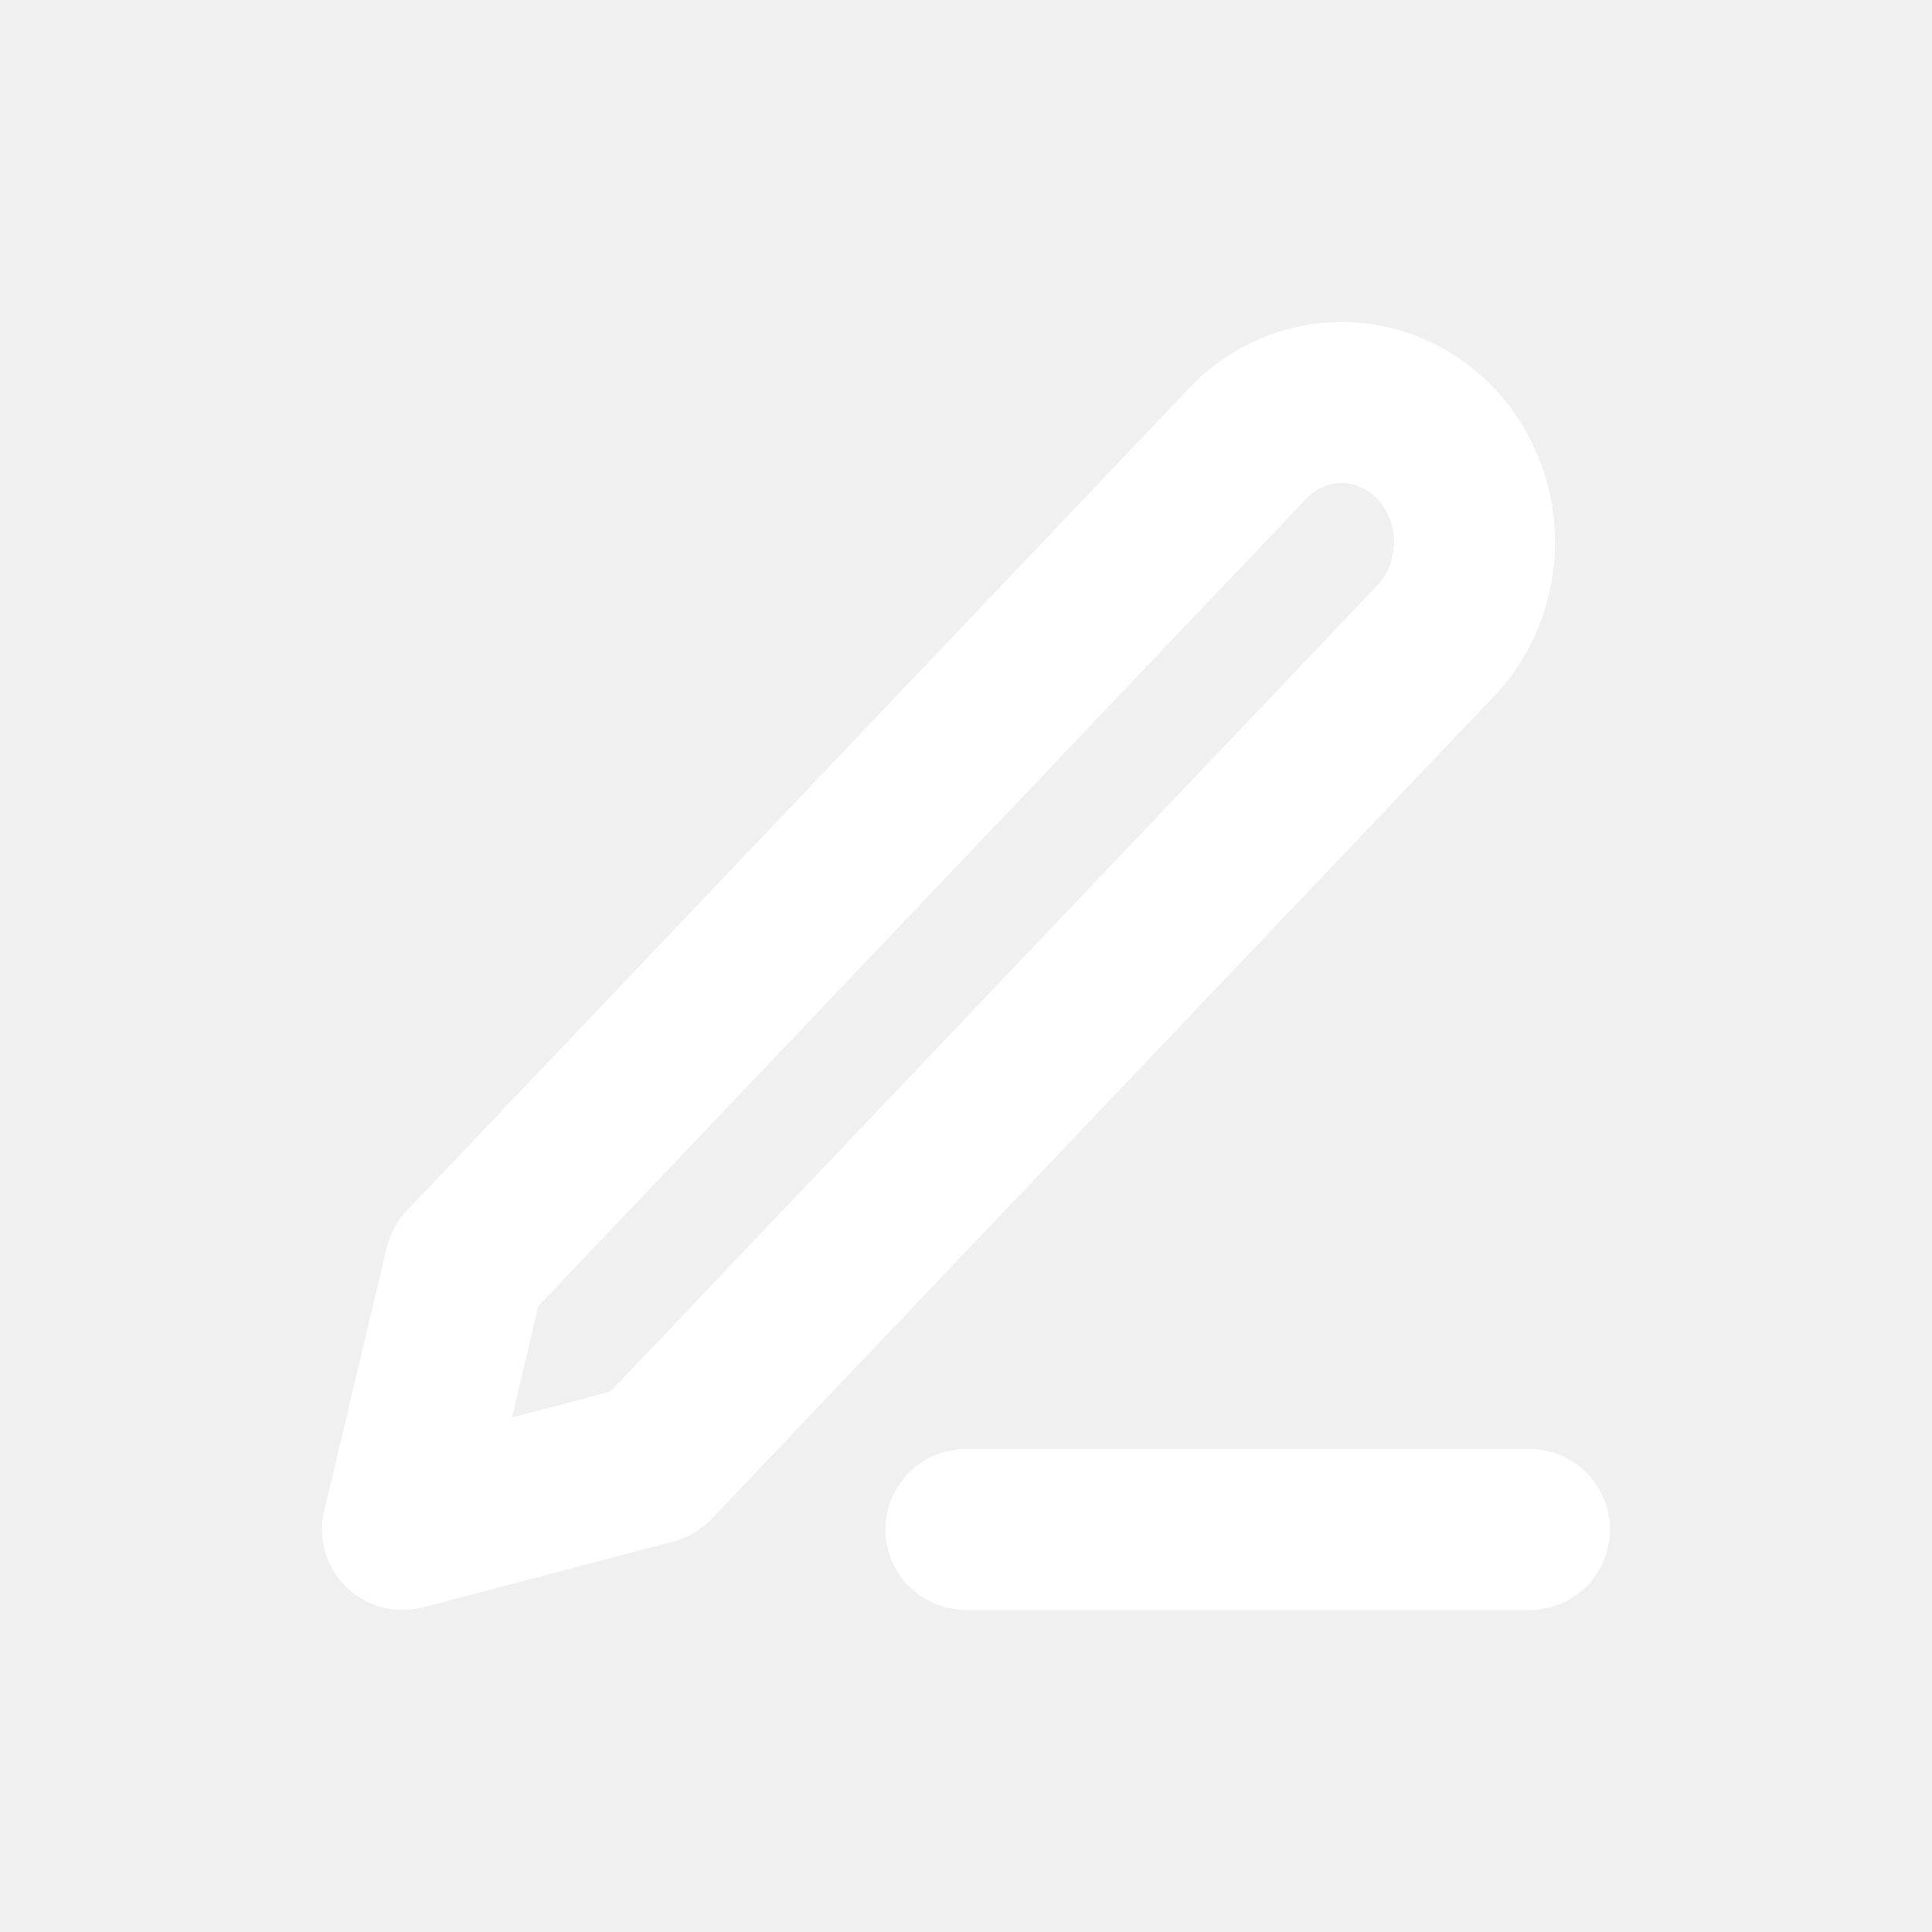
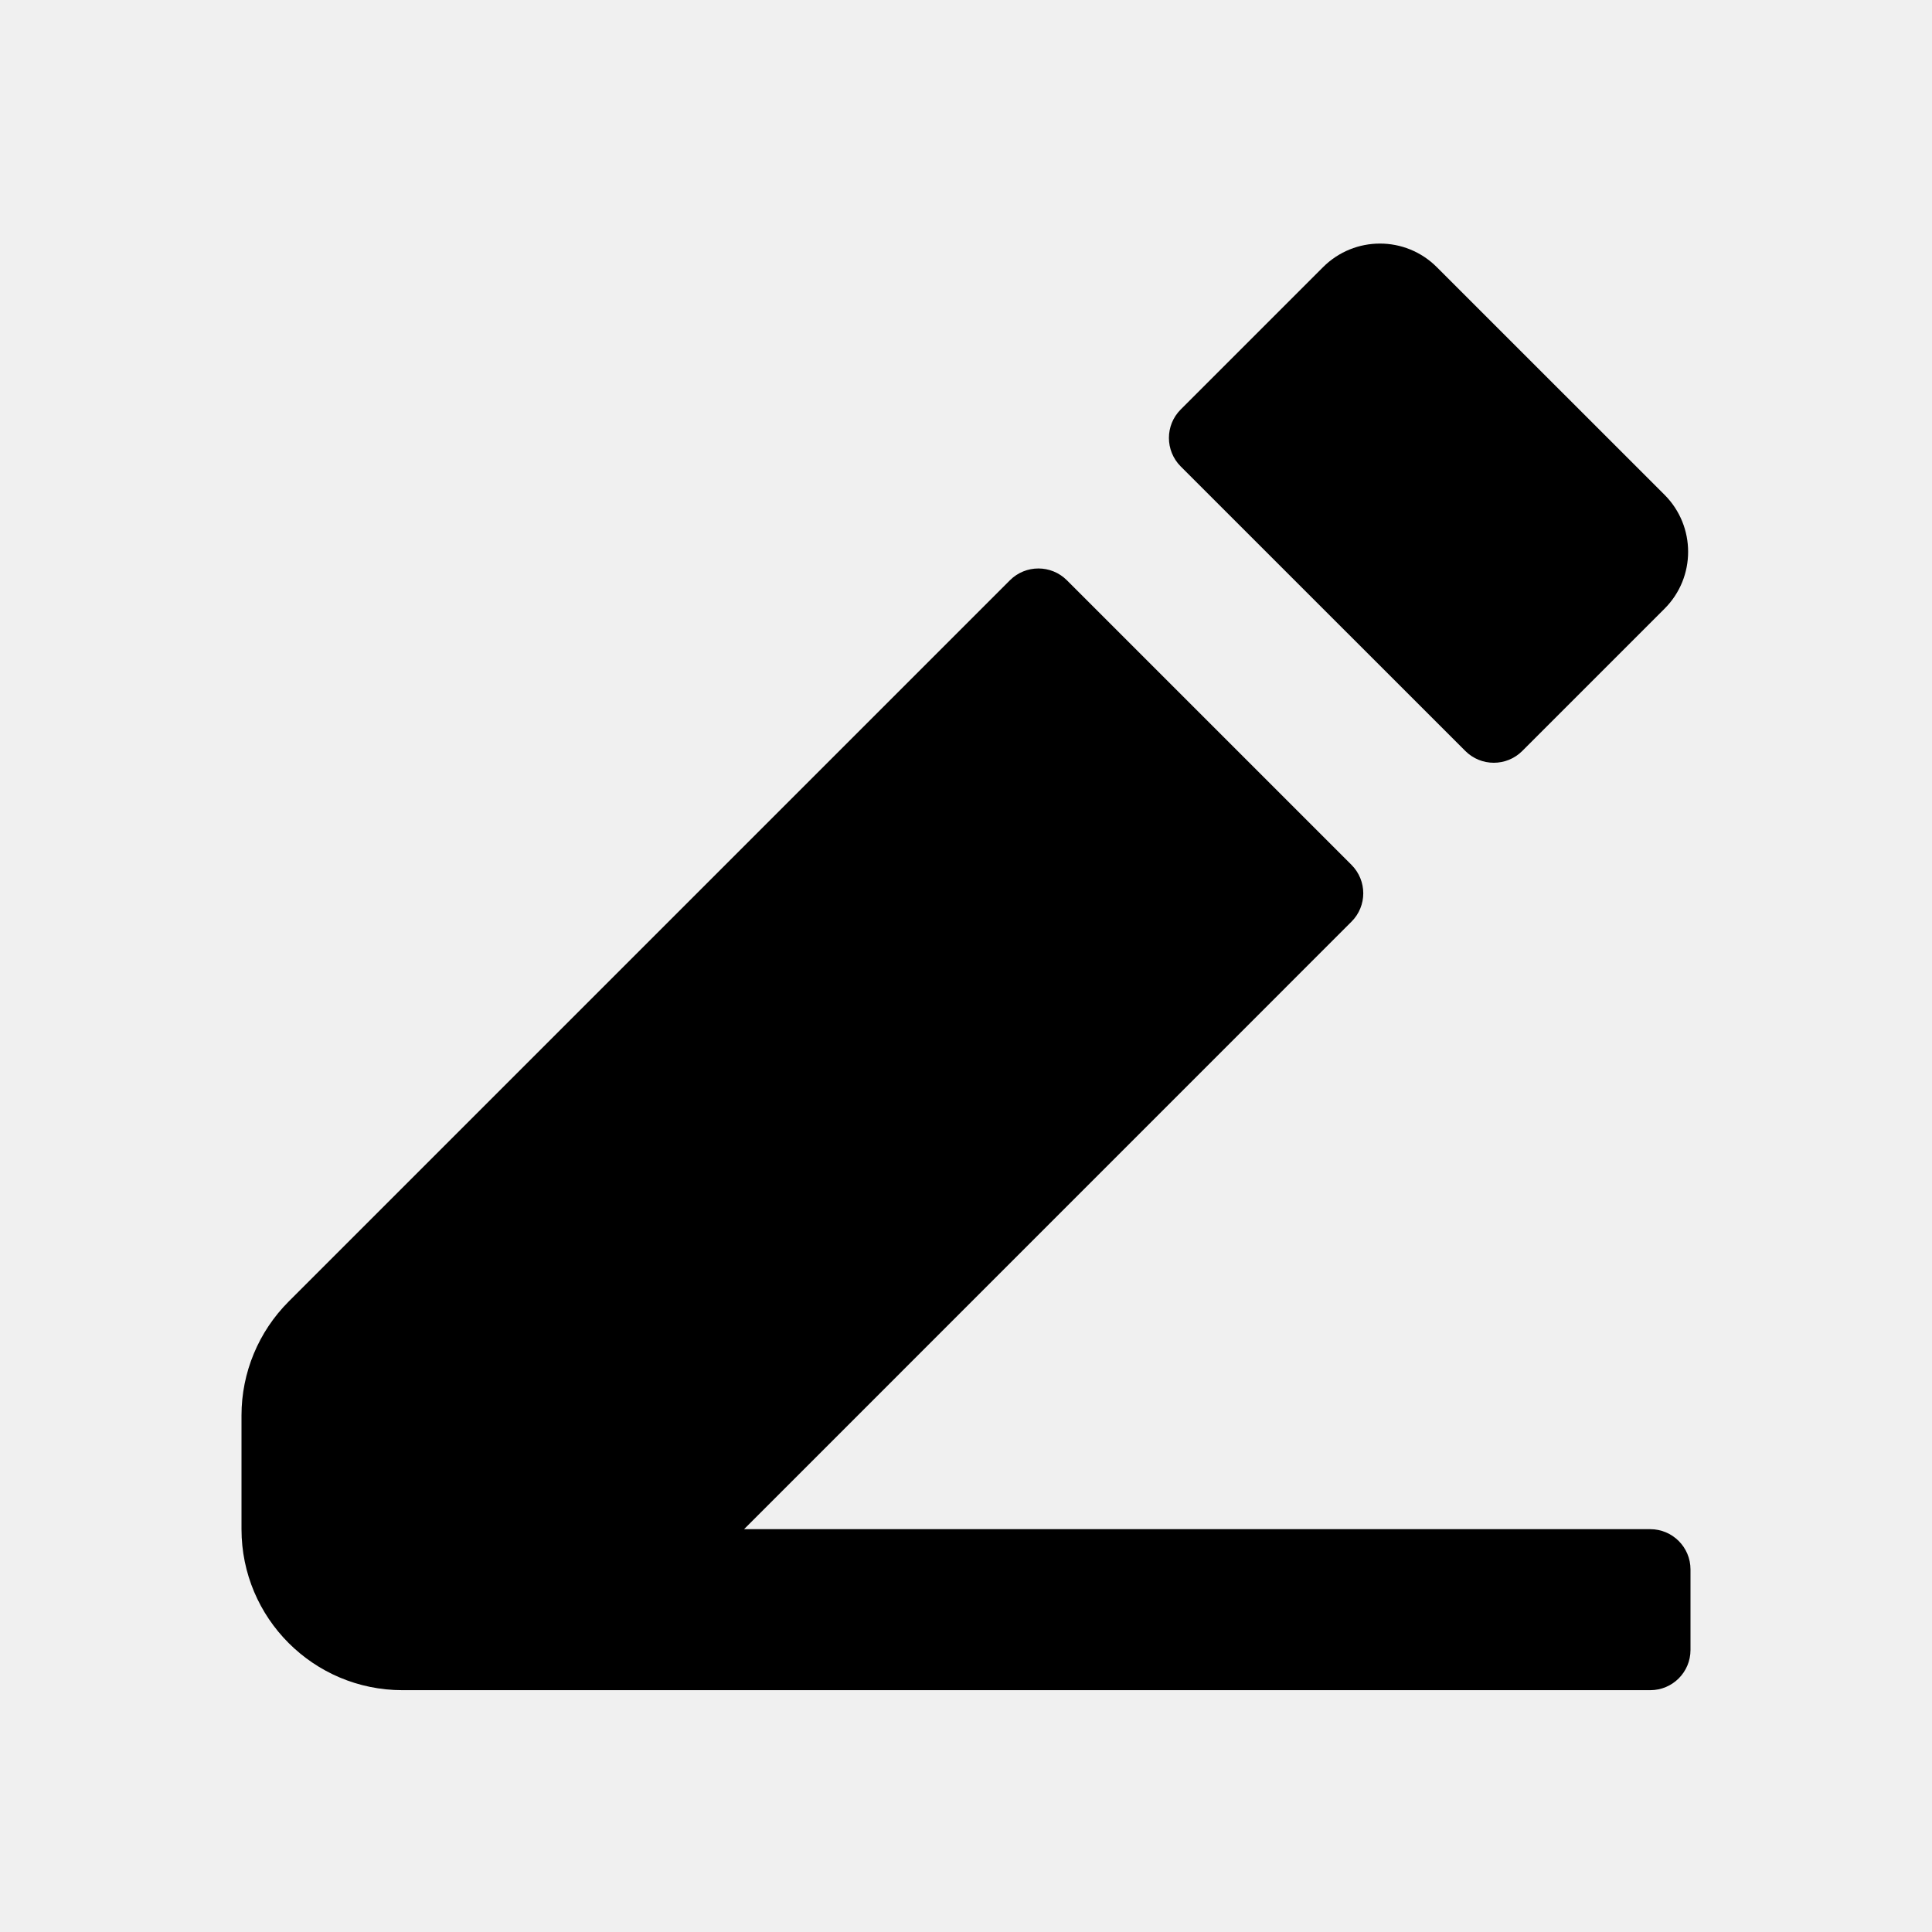
<svg xmlns="http://www.w3.org/2000/svg" width="24" height="24" viewBox="0 0 24 24" fill="none">
-   <path fill-rule="evenodd" clip-rule="evenodd" d="M11 19C11 18.448 11.448 18 12 18H19C19.552 18 20 18.448 20 19C20 19.552 19.552 20 19 20H12C11.448 20 11 19.552 11 19Z" fill="white" />
-   <path fill-rule="evenodd" clip-rule="evenodd" d="M16.667 6C16.511 6 16.351 6.065 16.225 6.197L6.688 16.223L6.359 17.609L7.582 17.287L17.109 7.272C17.172 7.206 17.224 7.125 17.261 7.032C17.297 6.939 17.317 6.838 17.317 6.735C17.317 6.631 17.297 6.53 17.261 6.437C17.224 6.345 17.172 6.263 17.109 6.197C17.046 6.131 16.974 6.082 16.899 6.049C16.824 6.016 16.745 6 16.667 6ZM14.775 4.819C15.268 4.301 15.947 4 16.667 4C17.022 4 17.372 4.074 17.697 4.215C18.022 4.357 18.314 4.563 18.558 4.819C18.802 5.075 18.992 5.376 19.121 5.704C19.251 6.032 19.317 6.382 19.317 6.735C19.317 7.087 19.251 7.437 19.121 7.765C18.992 8.093 18.802 8.394 18.558 8.65L8.836 18.872C8.708 19.006 8.545 19.102 8.365 19.149L5.254 19.967C4.914 20.056 4.553 19.961 4.301 19.715C4.05 19.47 3.946 19.11 4.027 18.769L4.805 15.498C4.846 15.326 4.931 15.168 5.053 15.04L14.775 4.819Z" fill="white" />
+   <g id="Component/Icon/Edit">
+     <path id="Vector" d="M9.243 18.996H20.5C20.776 18.996 21 19.22 21 19.496V20.496C21 20.773 20.776 20.996 20.5 20.996H5C3.895 20.996 3 20.101 3 18.996V17.582C3 17.052 3.211 16.543 3.586 16.168L12.546 7.208C12.741 7.013 13.058 7.013 13.253 7.208L16.788 10.743C16.984 10.939 16.984 11.255 16.788 11.45L9.243 18.996ZM14.667 5.794C14.472 5.598 14.472 5.282 14.667 5.087L16.435 3.319C16.826 2.928 17.459 2.928 17.849 3.319L20.678 6.147C21.068 6.538 21.068 7.171 20.678 7.561L18.91 9.329C18.715 9.524 18.398 9.524 18.203 9.329L14.667 5.794Z" fill="black" />
+   </g>
</svg>
